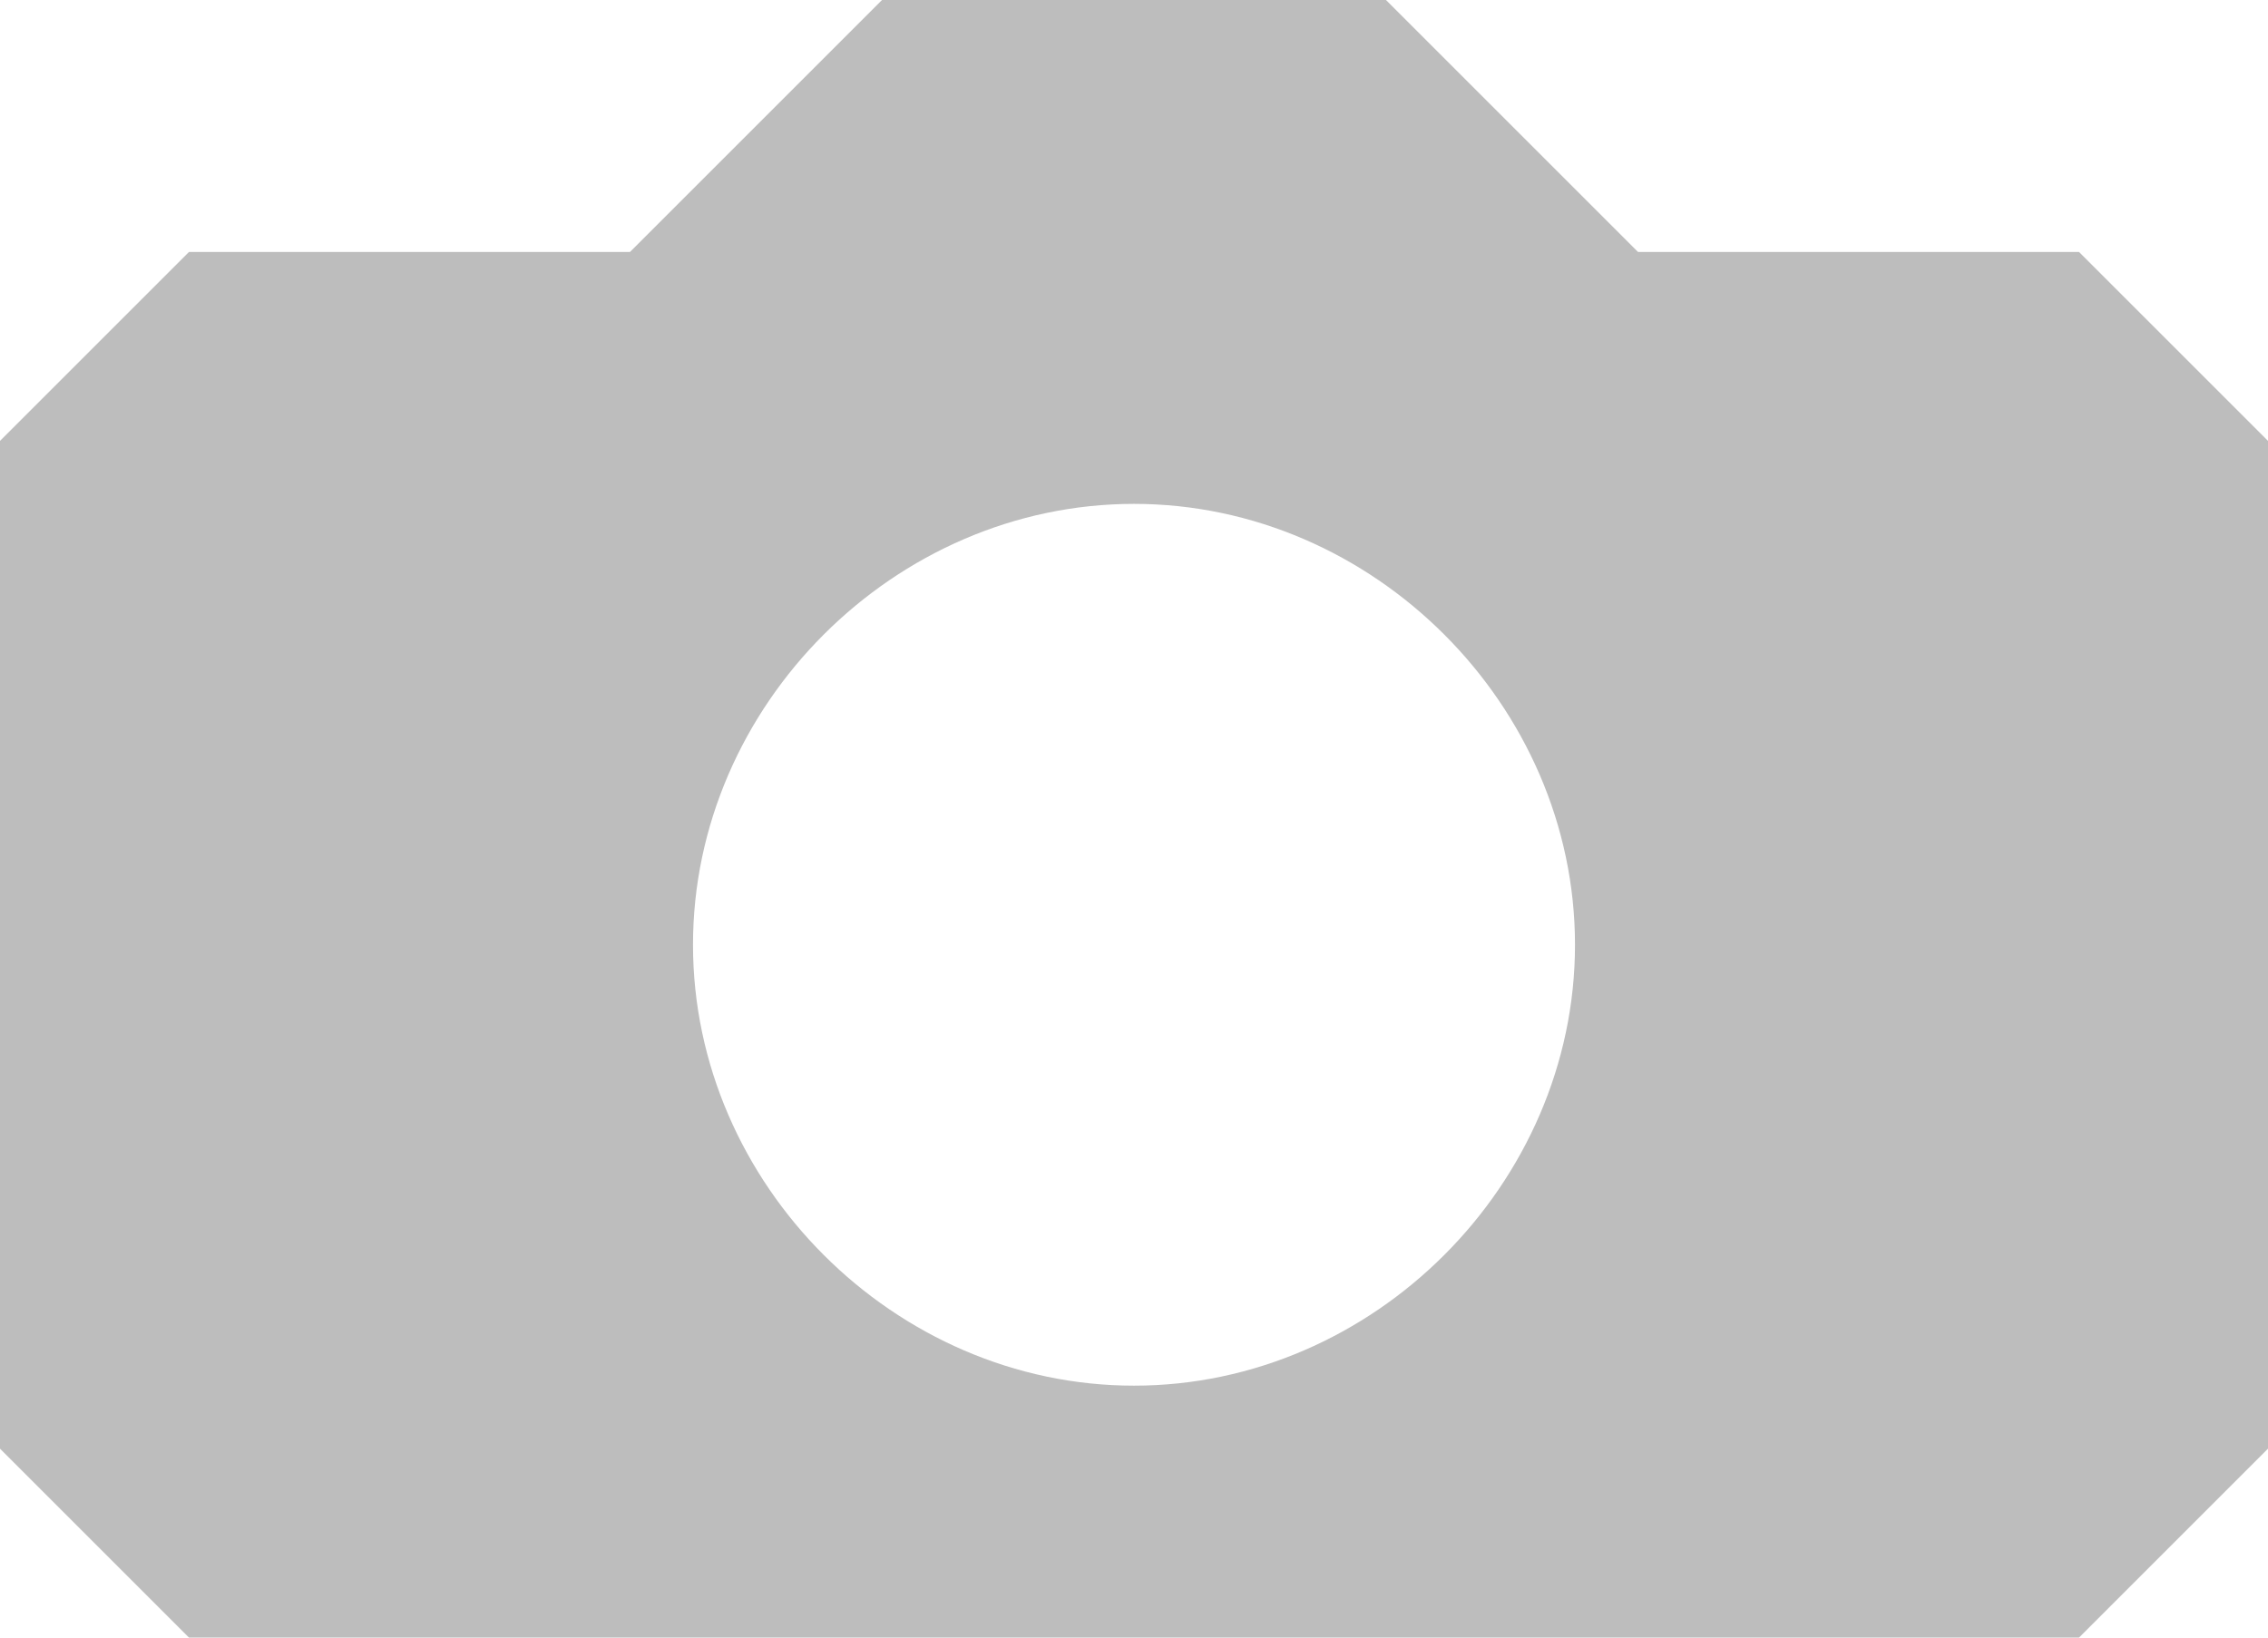
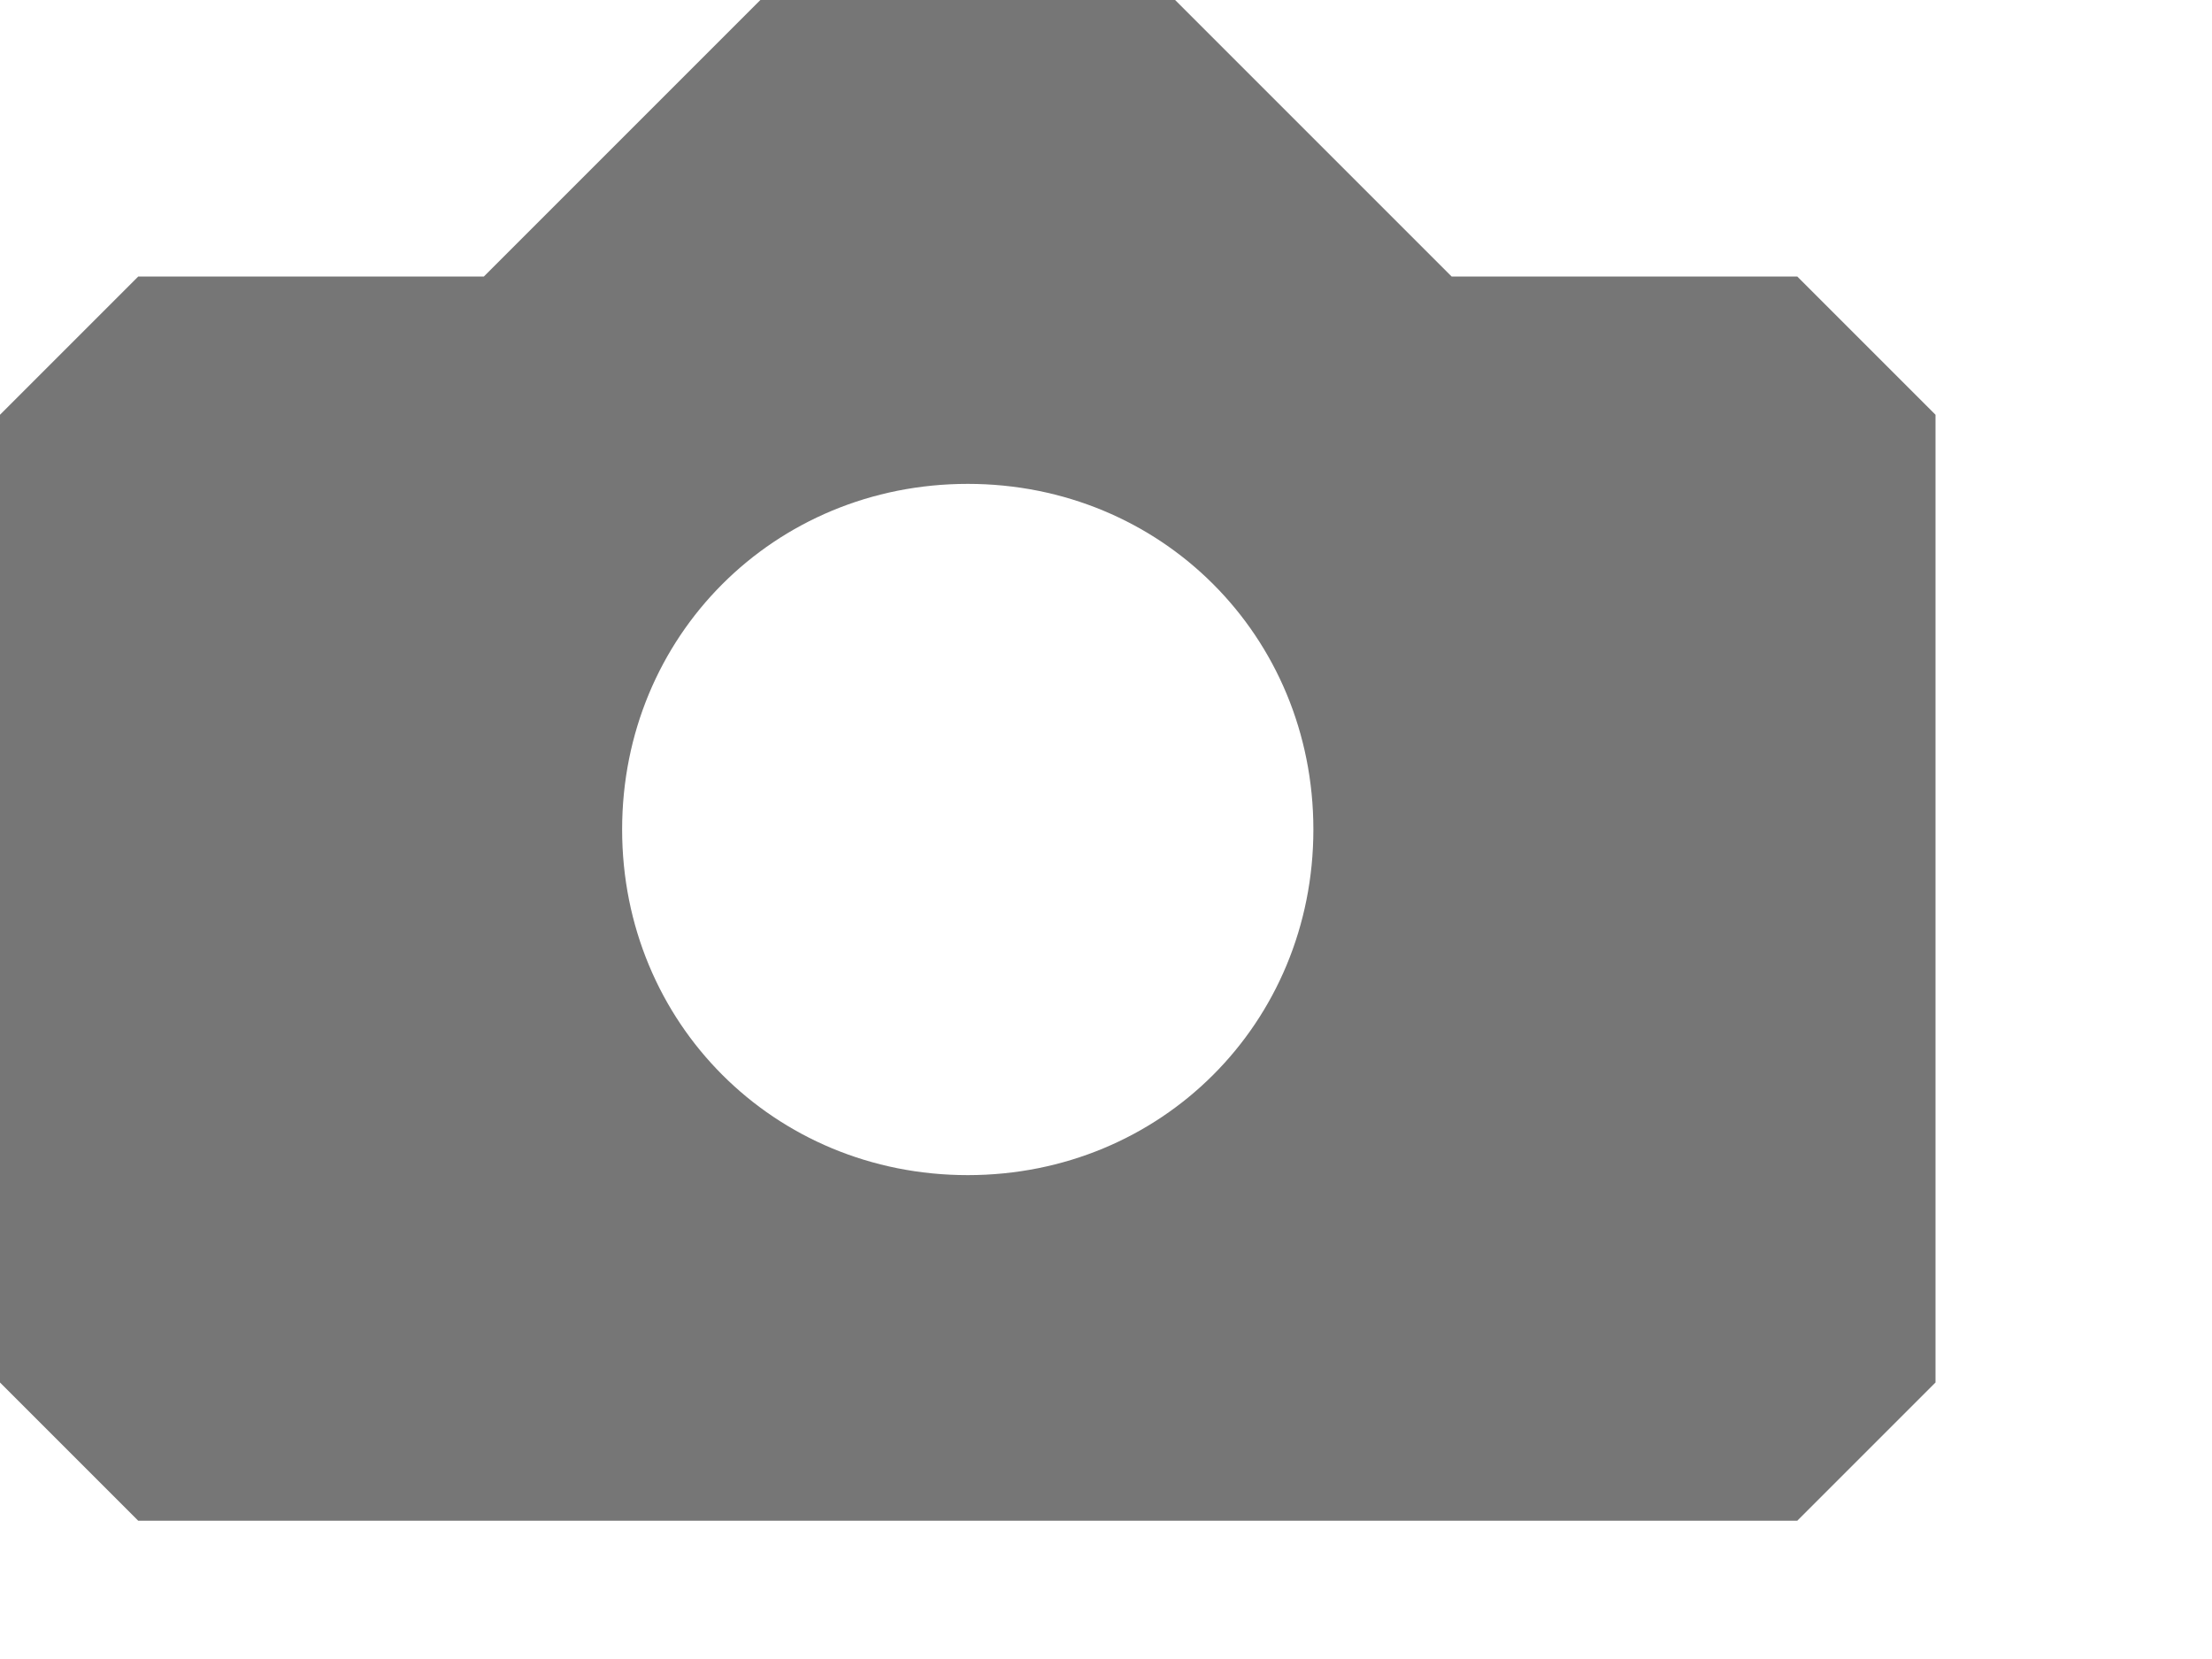
- <svg xmlns="http://www.w3.org/2000/svg" width="18" height="13">
-   <path fill="#bdbdbd" d="M18 3.5v8l-1.5 1.5h-15l-1.5-1.5v-8l1.5-1.5h3.5l2-2h4l2 2h3.5l1.5 1.5zm-9 7.5c1.9 0 3.5-1.6 3.5-3.5s-1.6-3.5-3.5-3.5-3.5 1.6-3.5 3.5 1.6 3.5 3.5 3.5z" />
+ <svg xmlns="http://www.w3.org/2000/svg" width="16" height="12">
+   <path fill="#767676" d="M14 3v7l-1 1h-12l-1-1v-7l1-1h2.5l2-2h3l2 2h2.5l1 1zm-4.5 3c0-1.4-1.1-2.5-2.5-2.5s-2.5 1.1-2.5 2.5 1.1 2.5 2.5 2.5 2.5-1.1 2.5-2.5z" />
</svg>
